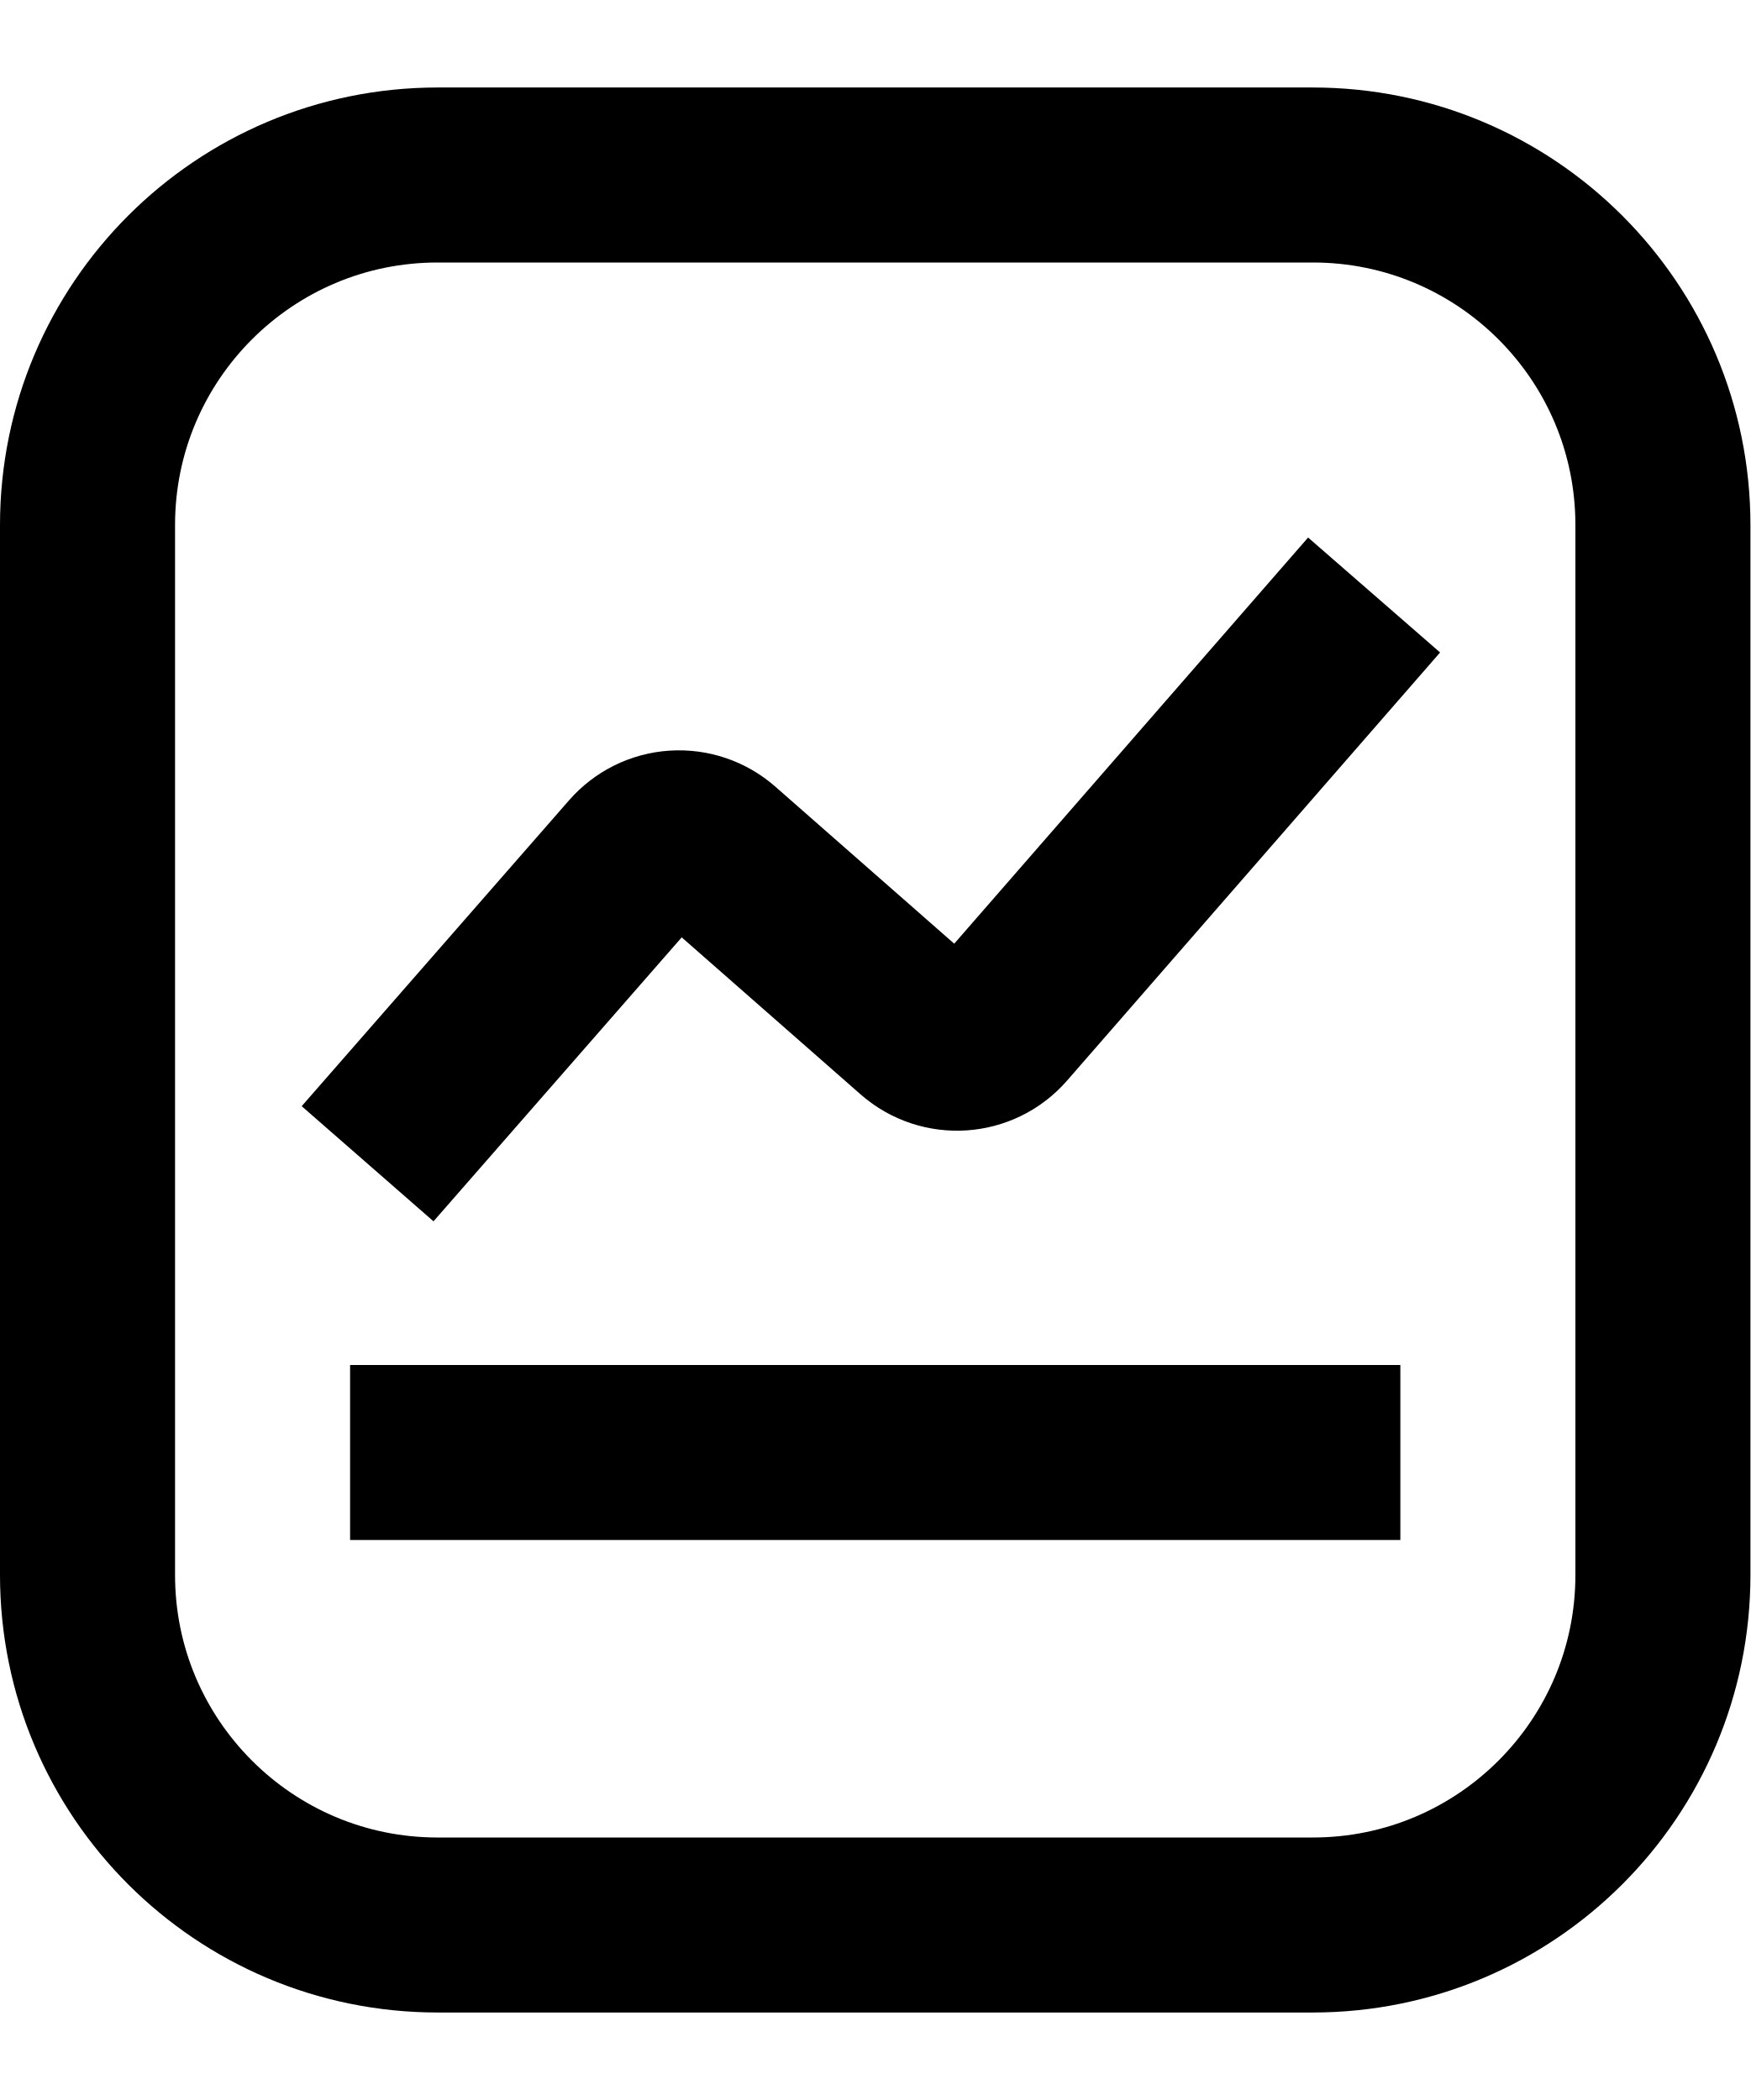
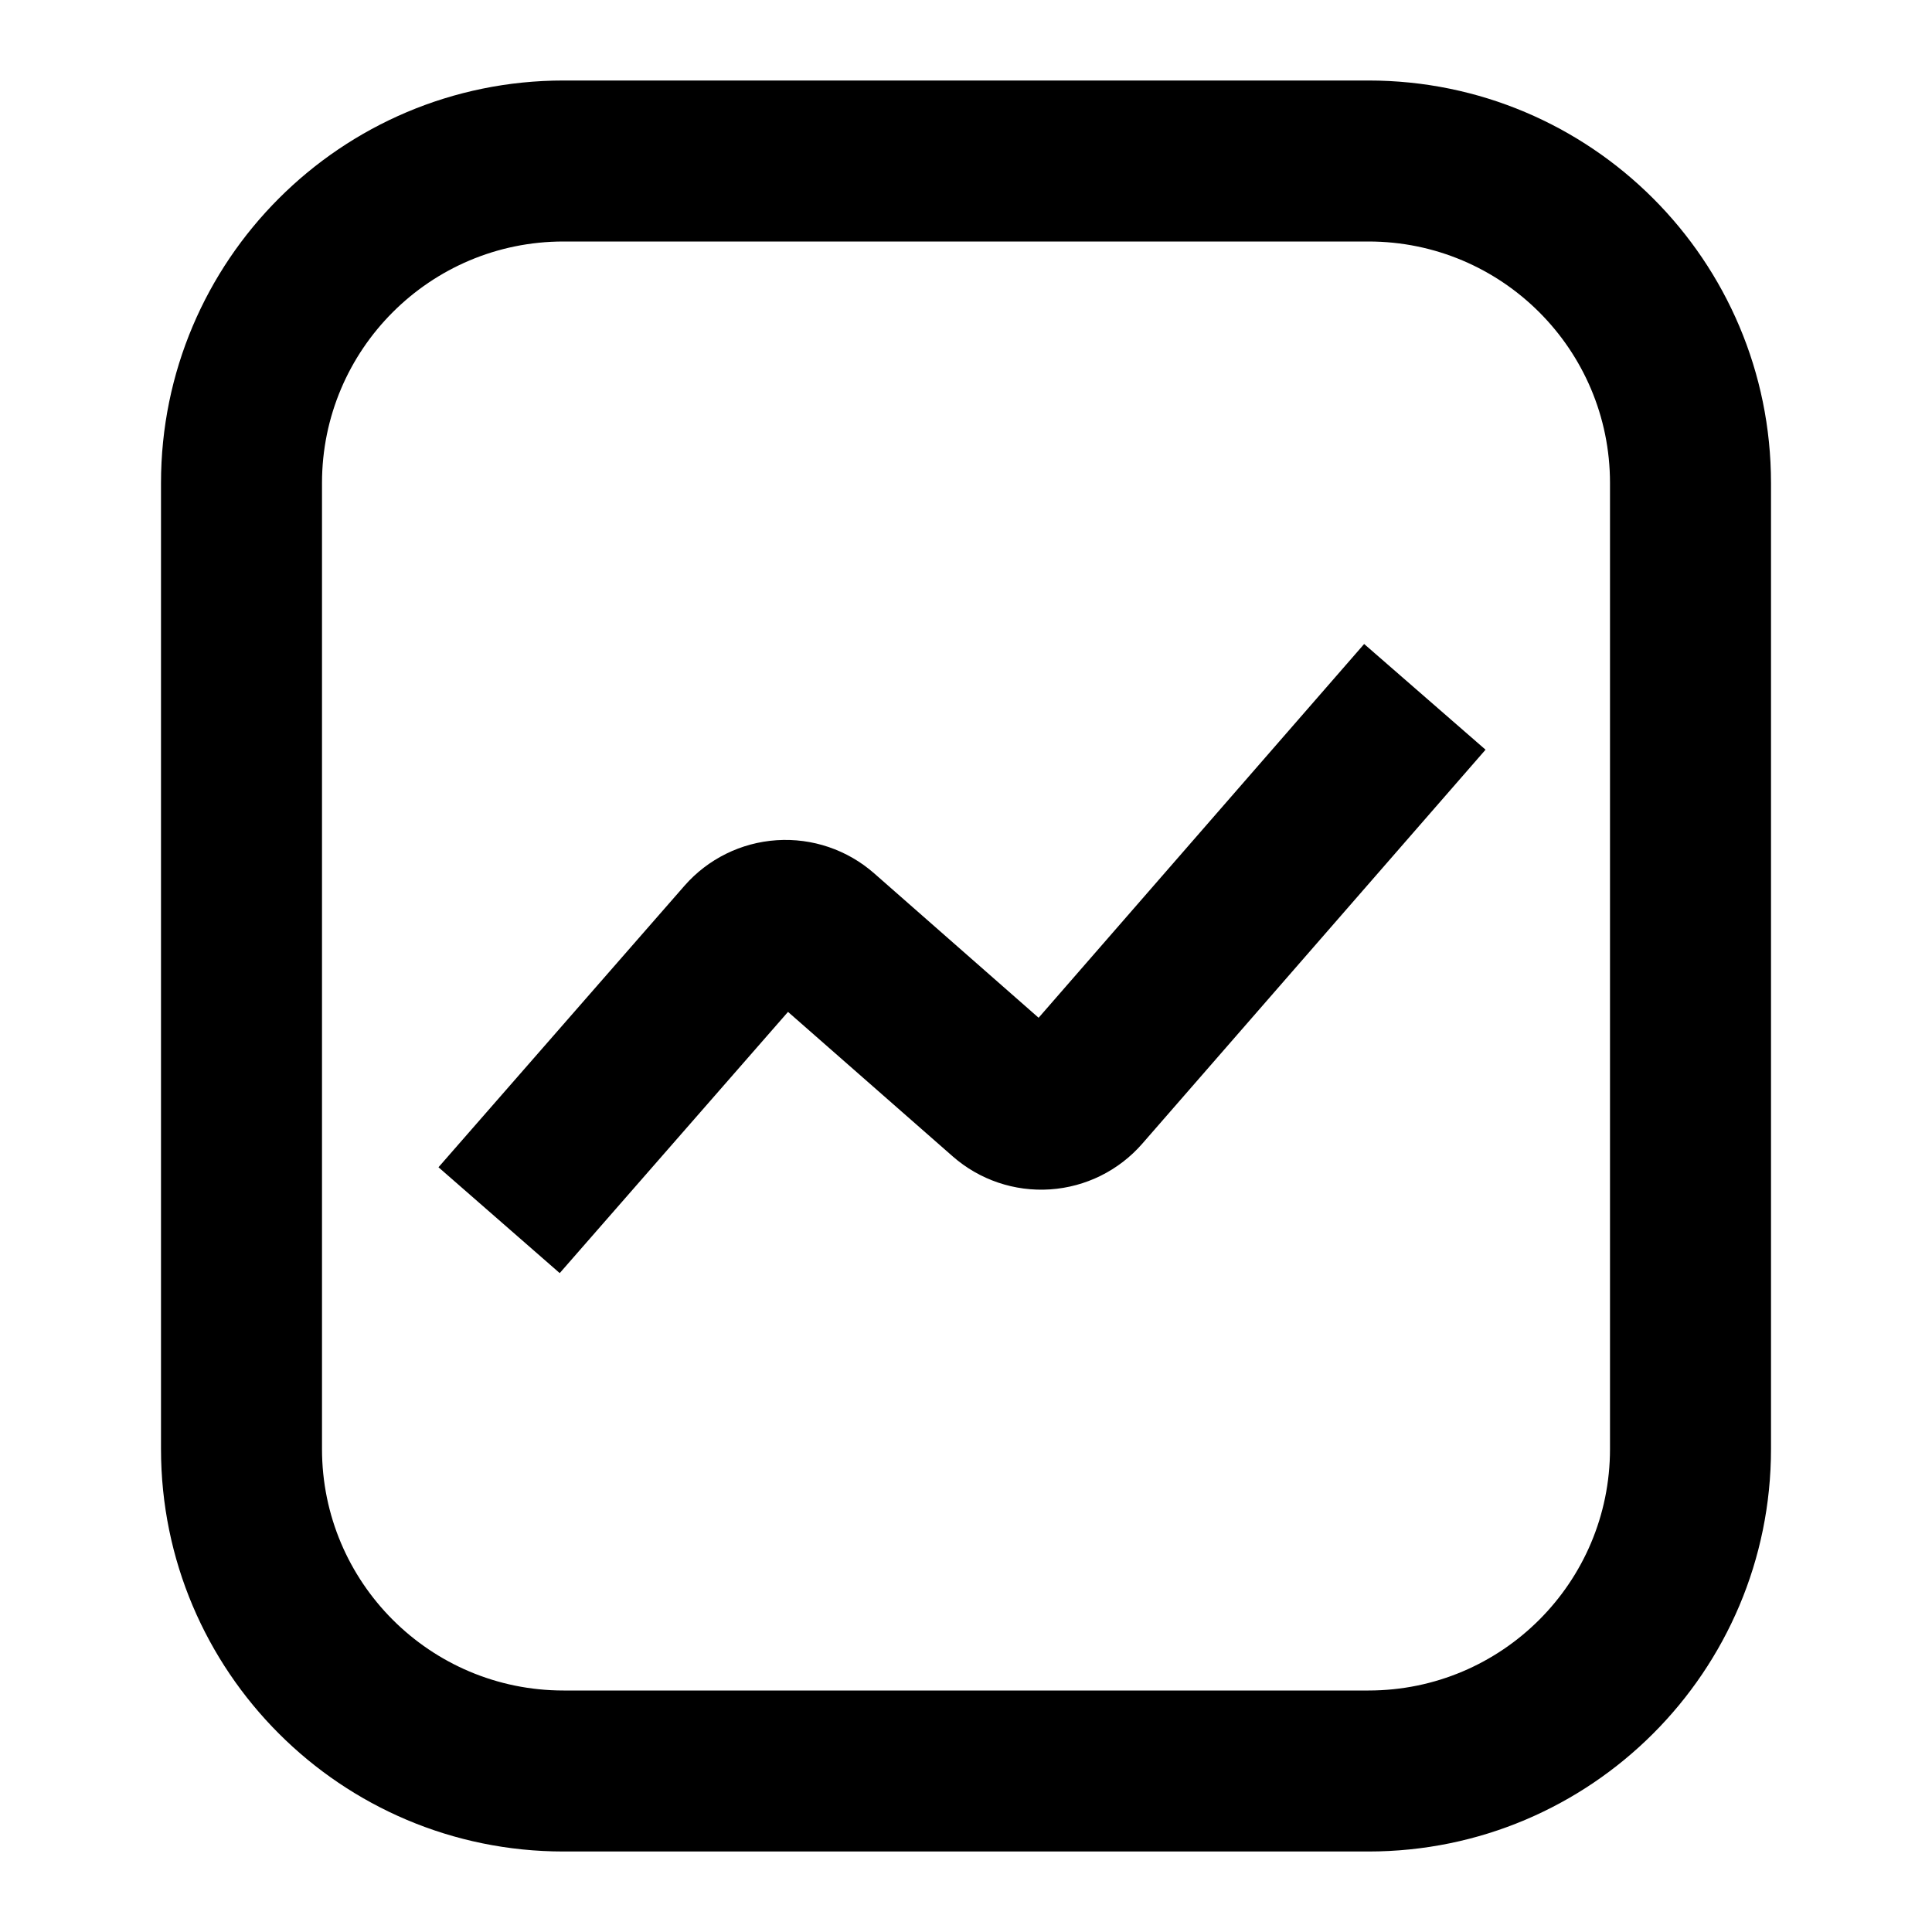
- <svg xmlns="http://www.w3.org/2000/svg" width="20" height="24" fill="none" viewBox="0 0 20 24">
-   <rect width="18" height="20" x="1" y="2" stroke="currentColor" stroke-width="2" rx="4" />
-   <path stroke="currentColor" stroke-width="2" d="M16 16.6H4m.2-3.3 3.056-3.497a.667.667 0 0 1 .942-.062l2.296 2.016c.278.243.7.215.943-.063L15.7 6.8" />
+ <svg xmlns="http://www.w3.org/2000/svg" width="24" height="24" fill="none" viewBox="0 0 24 24">
+   <path fill="currentColor" d="M17 1a5 5 0 0 1 5 5v12a5 5 0 0 1-5 5H7a5 5 0 0 1-5-5V6a5 5 0 0 1 5-5h10zM7 3a3 3 0 0 0-3 3v12a3 3 0 0 0 3 3h10a3 3 0 0 0 3-3V6a3 3 0 0 0-3-3H7zm11.454 6.313-4.264 4.894a1.666 1.666 0 0 1-2.355.158L9.789 12.57l-2.836 3.245L5.447 14.5l3.056-3.497a1.668 1.668 0 0 1 2.355-.155l2.044 1.795L16.946 8l1.508 1.313z" />
</svg>
